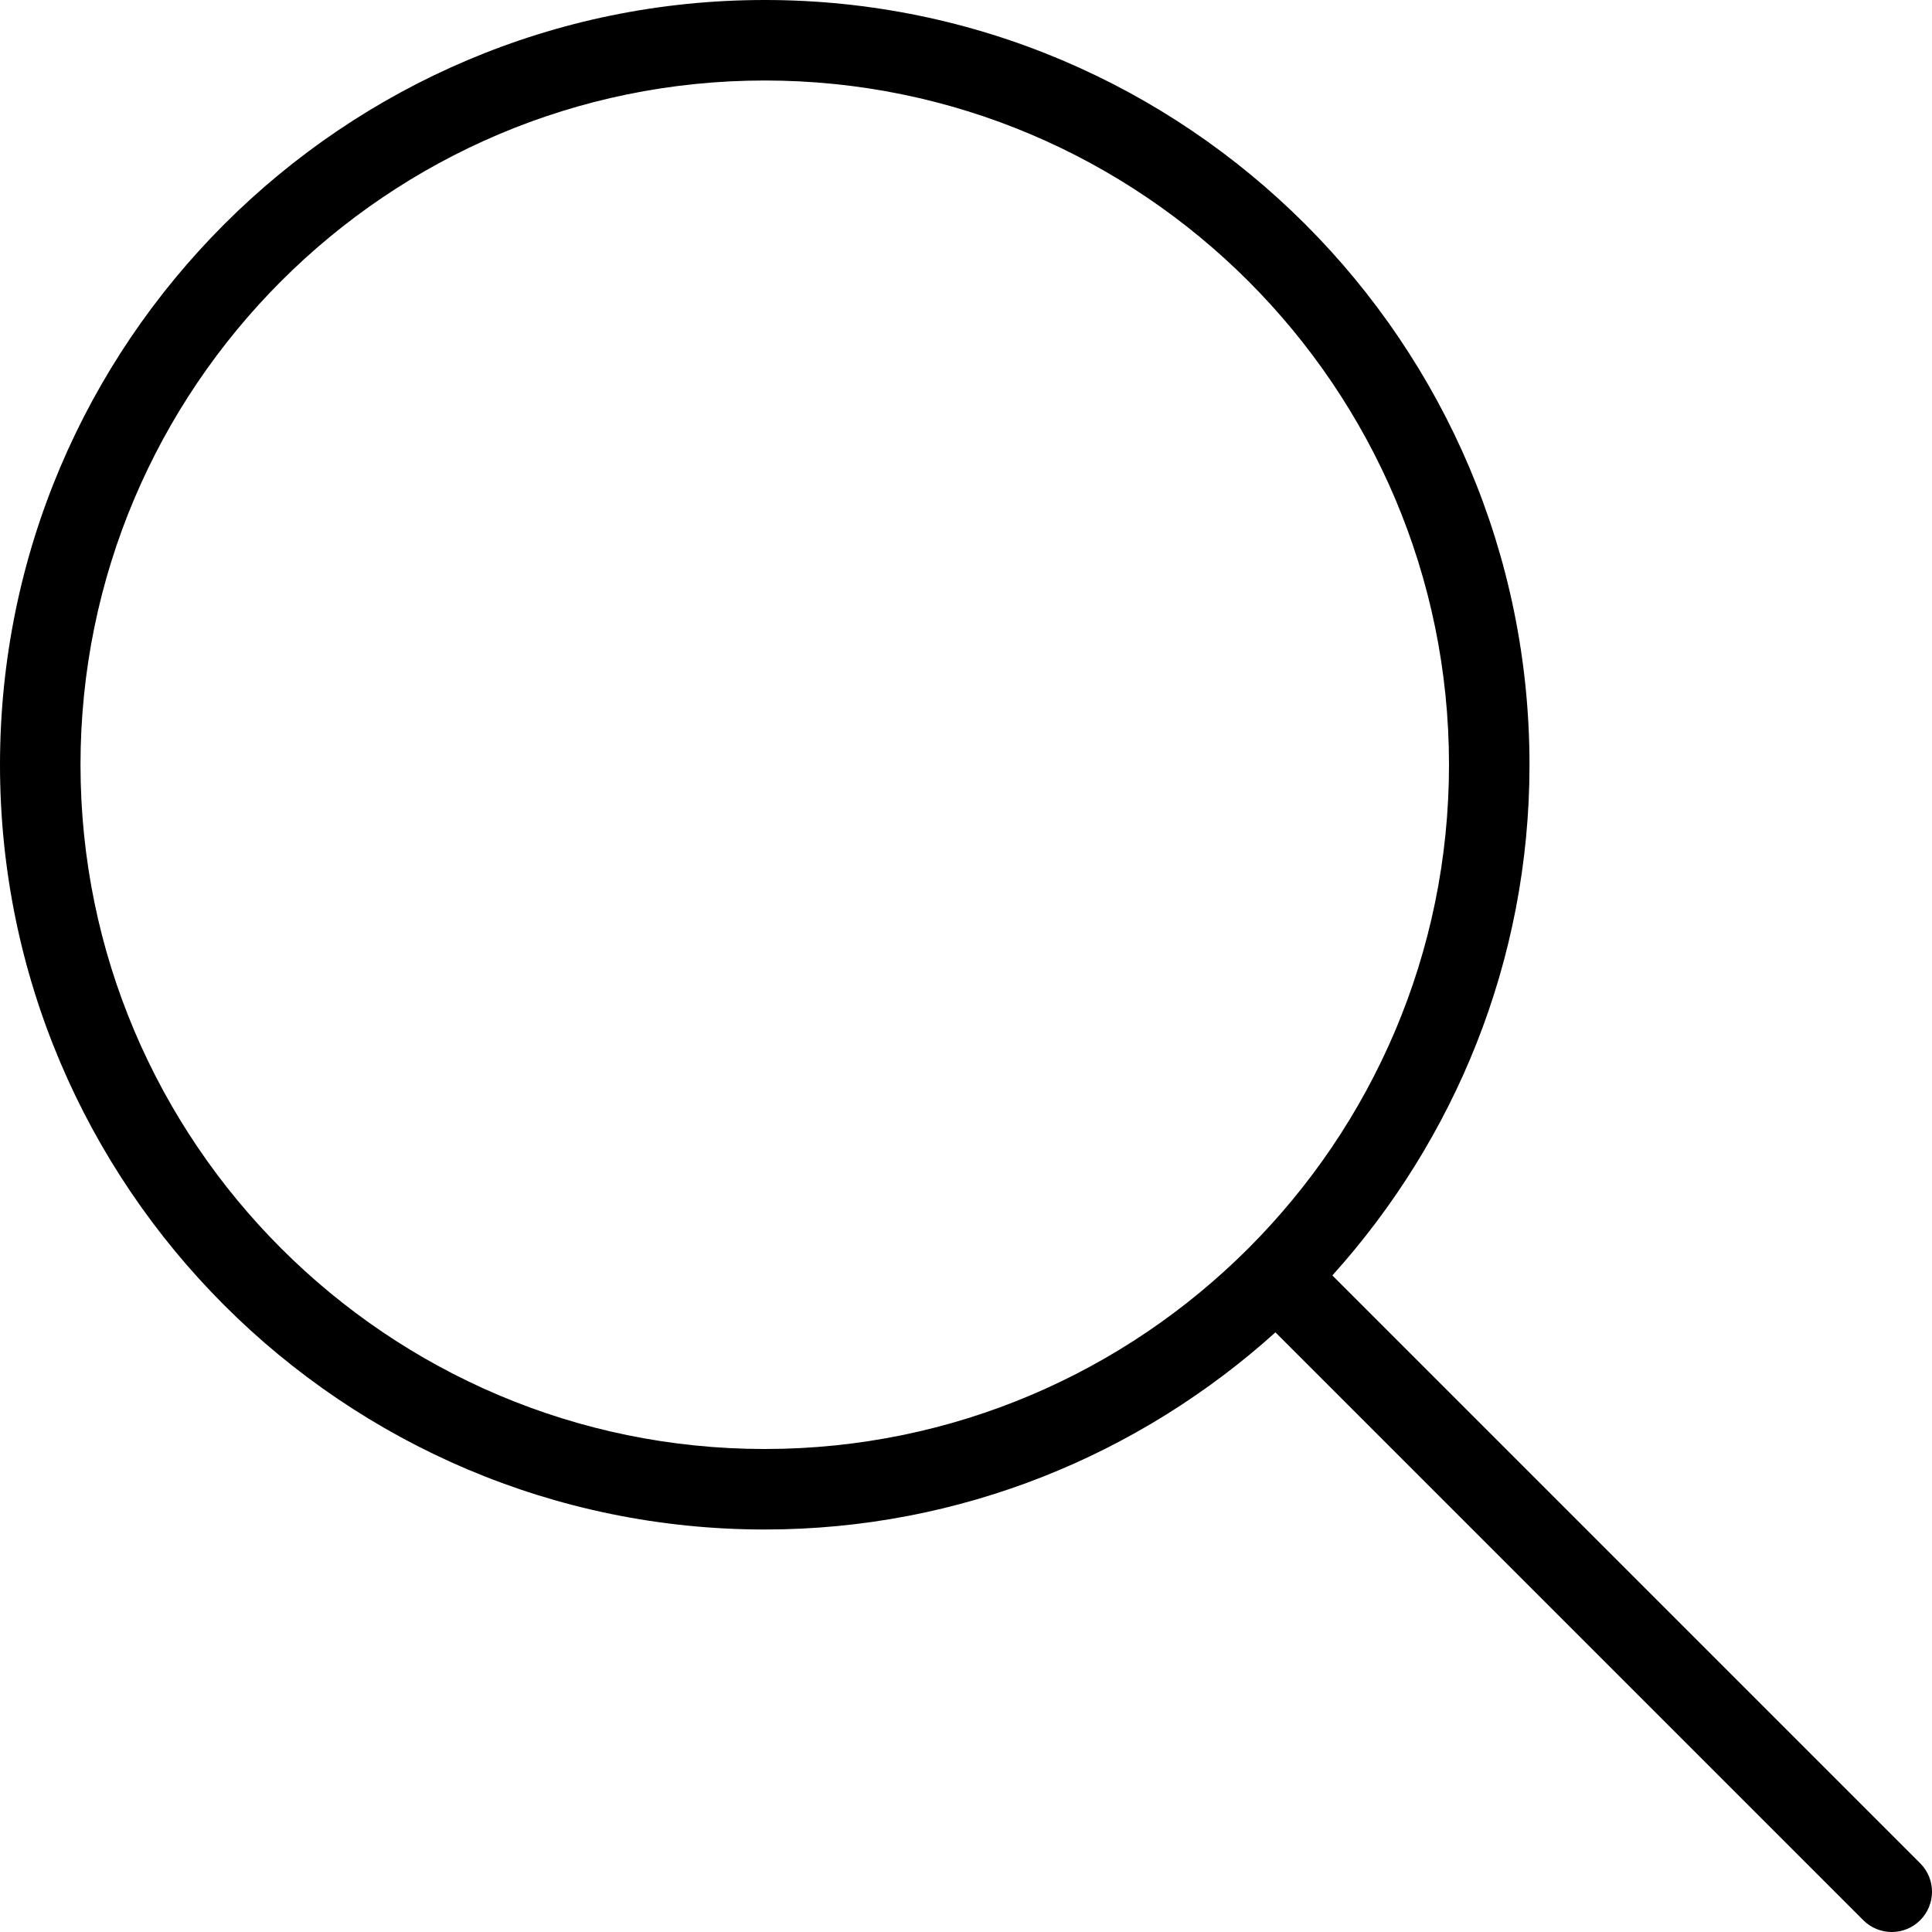
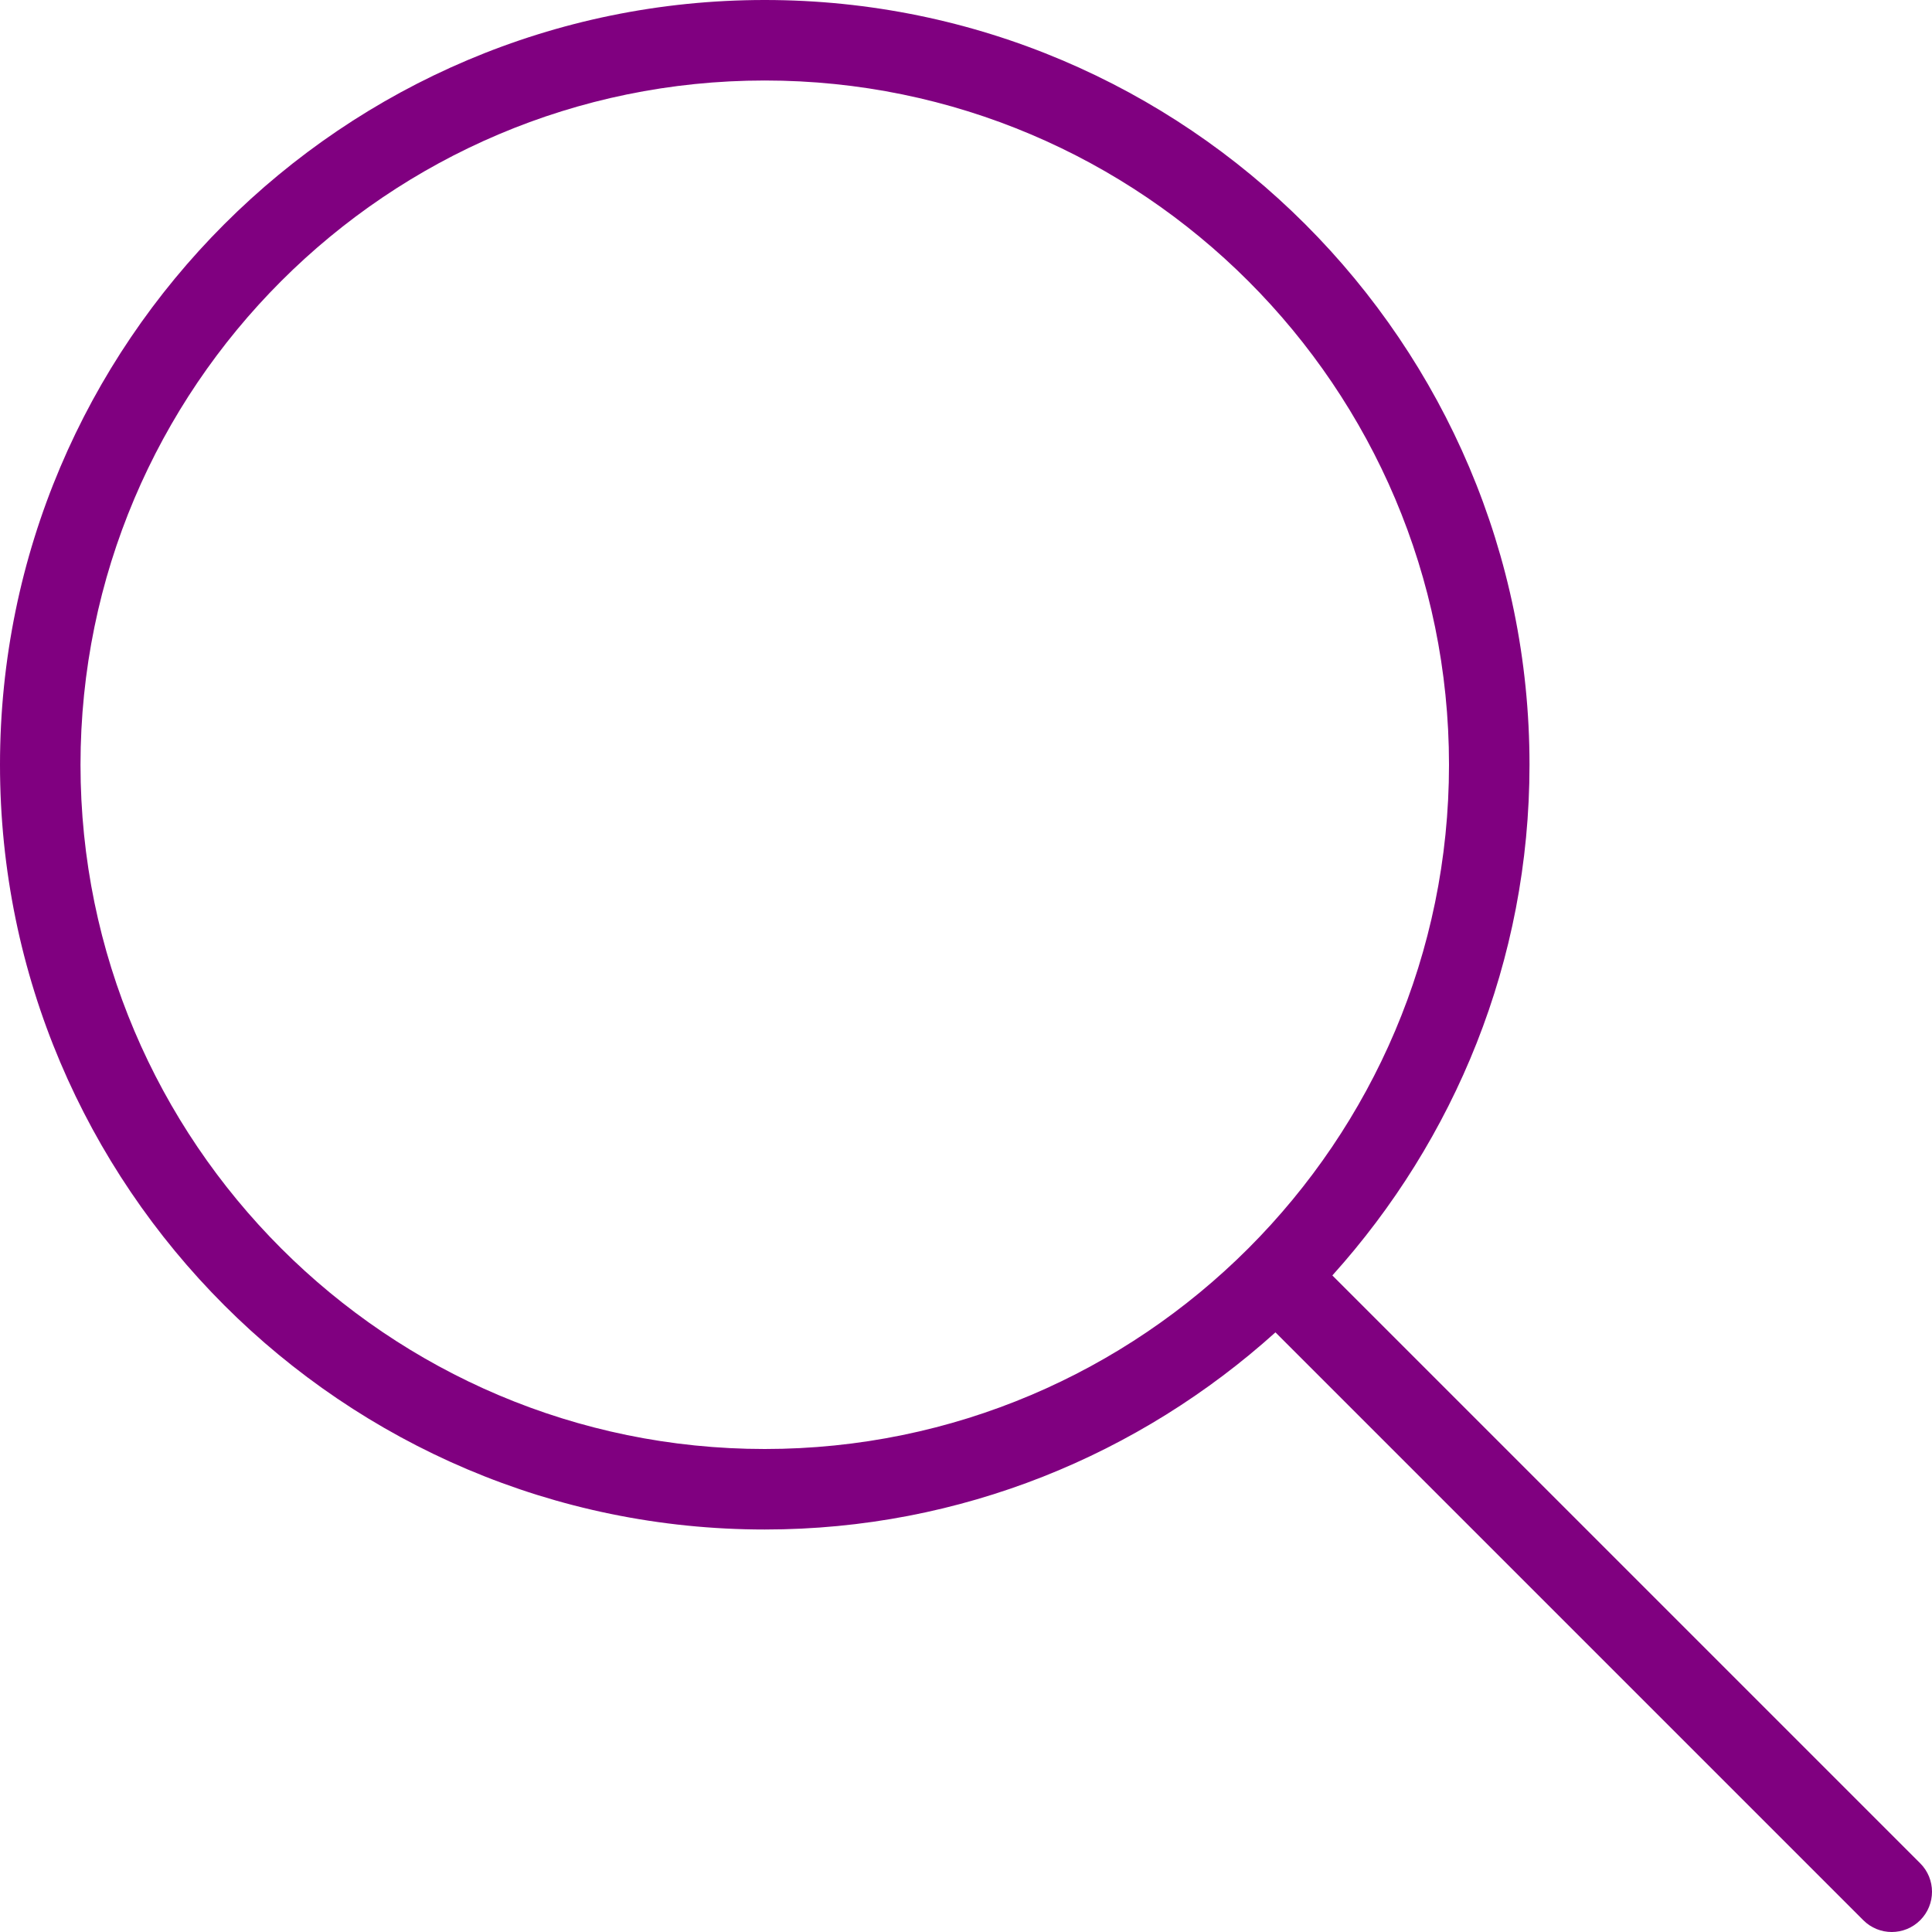
- <svg xmlns="http://www.w3.org/2000/svg" class="icon-color" viewBox="0 0 512 512" width="24" height="24">
+ <svg xmlns="http://www.w3.org/2000/svg" class="icon-color" style="fill:#800080" viewBox="0 0 512 512" width="24" height="24">
  <path d="M508.875,493.792L353.089,338.005c32.358-35.927,52.245-83.296,52.245-135.339C405.333,90.917,314.417,0,202.667,0    S0,90.917,0,202.667s90.917,202.667,202.667,202.667c52.043,0,99.411-19.887,135.339-52.245l155.786,155.786    c2.083,2.083,4.813,3.125,7.542,3.125c2.729,0,5.458-1.042,7.542-3.125C513.042,504.708,513.042,497.958,508.875,493.792z     M202.667,384c-99.979,0-181.333-81.344-181.333-181.333S102.688,21.333,202.667,21.333S384,102.677,384,202.667    S302.646,384,202.667,384z" />
</svg>
